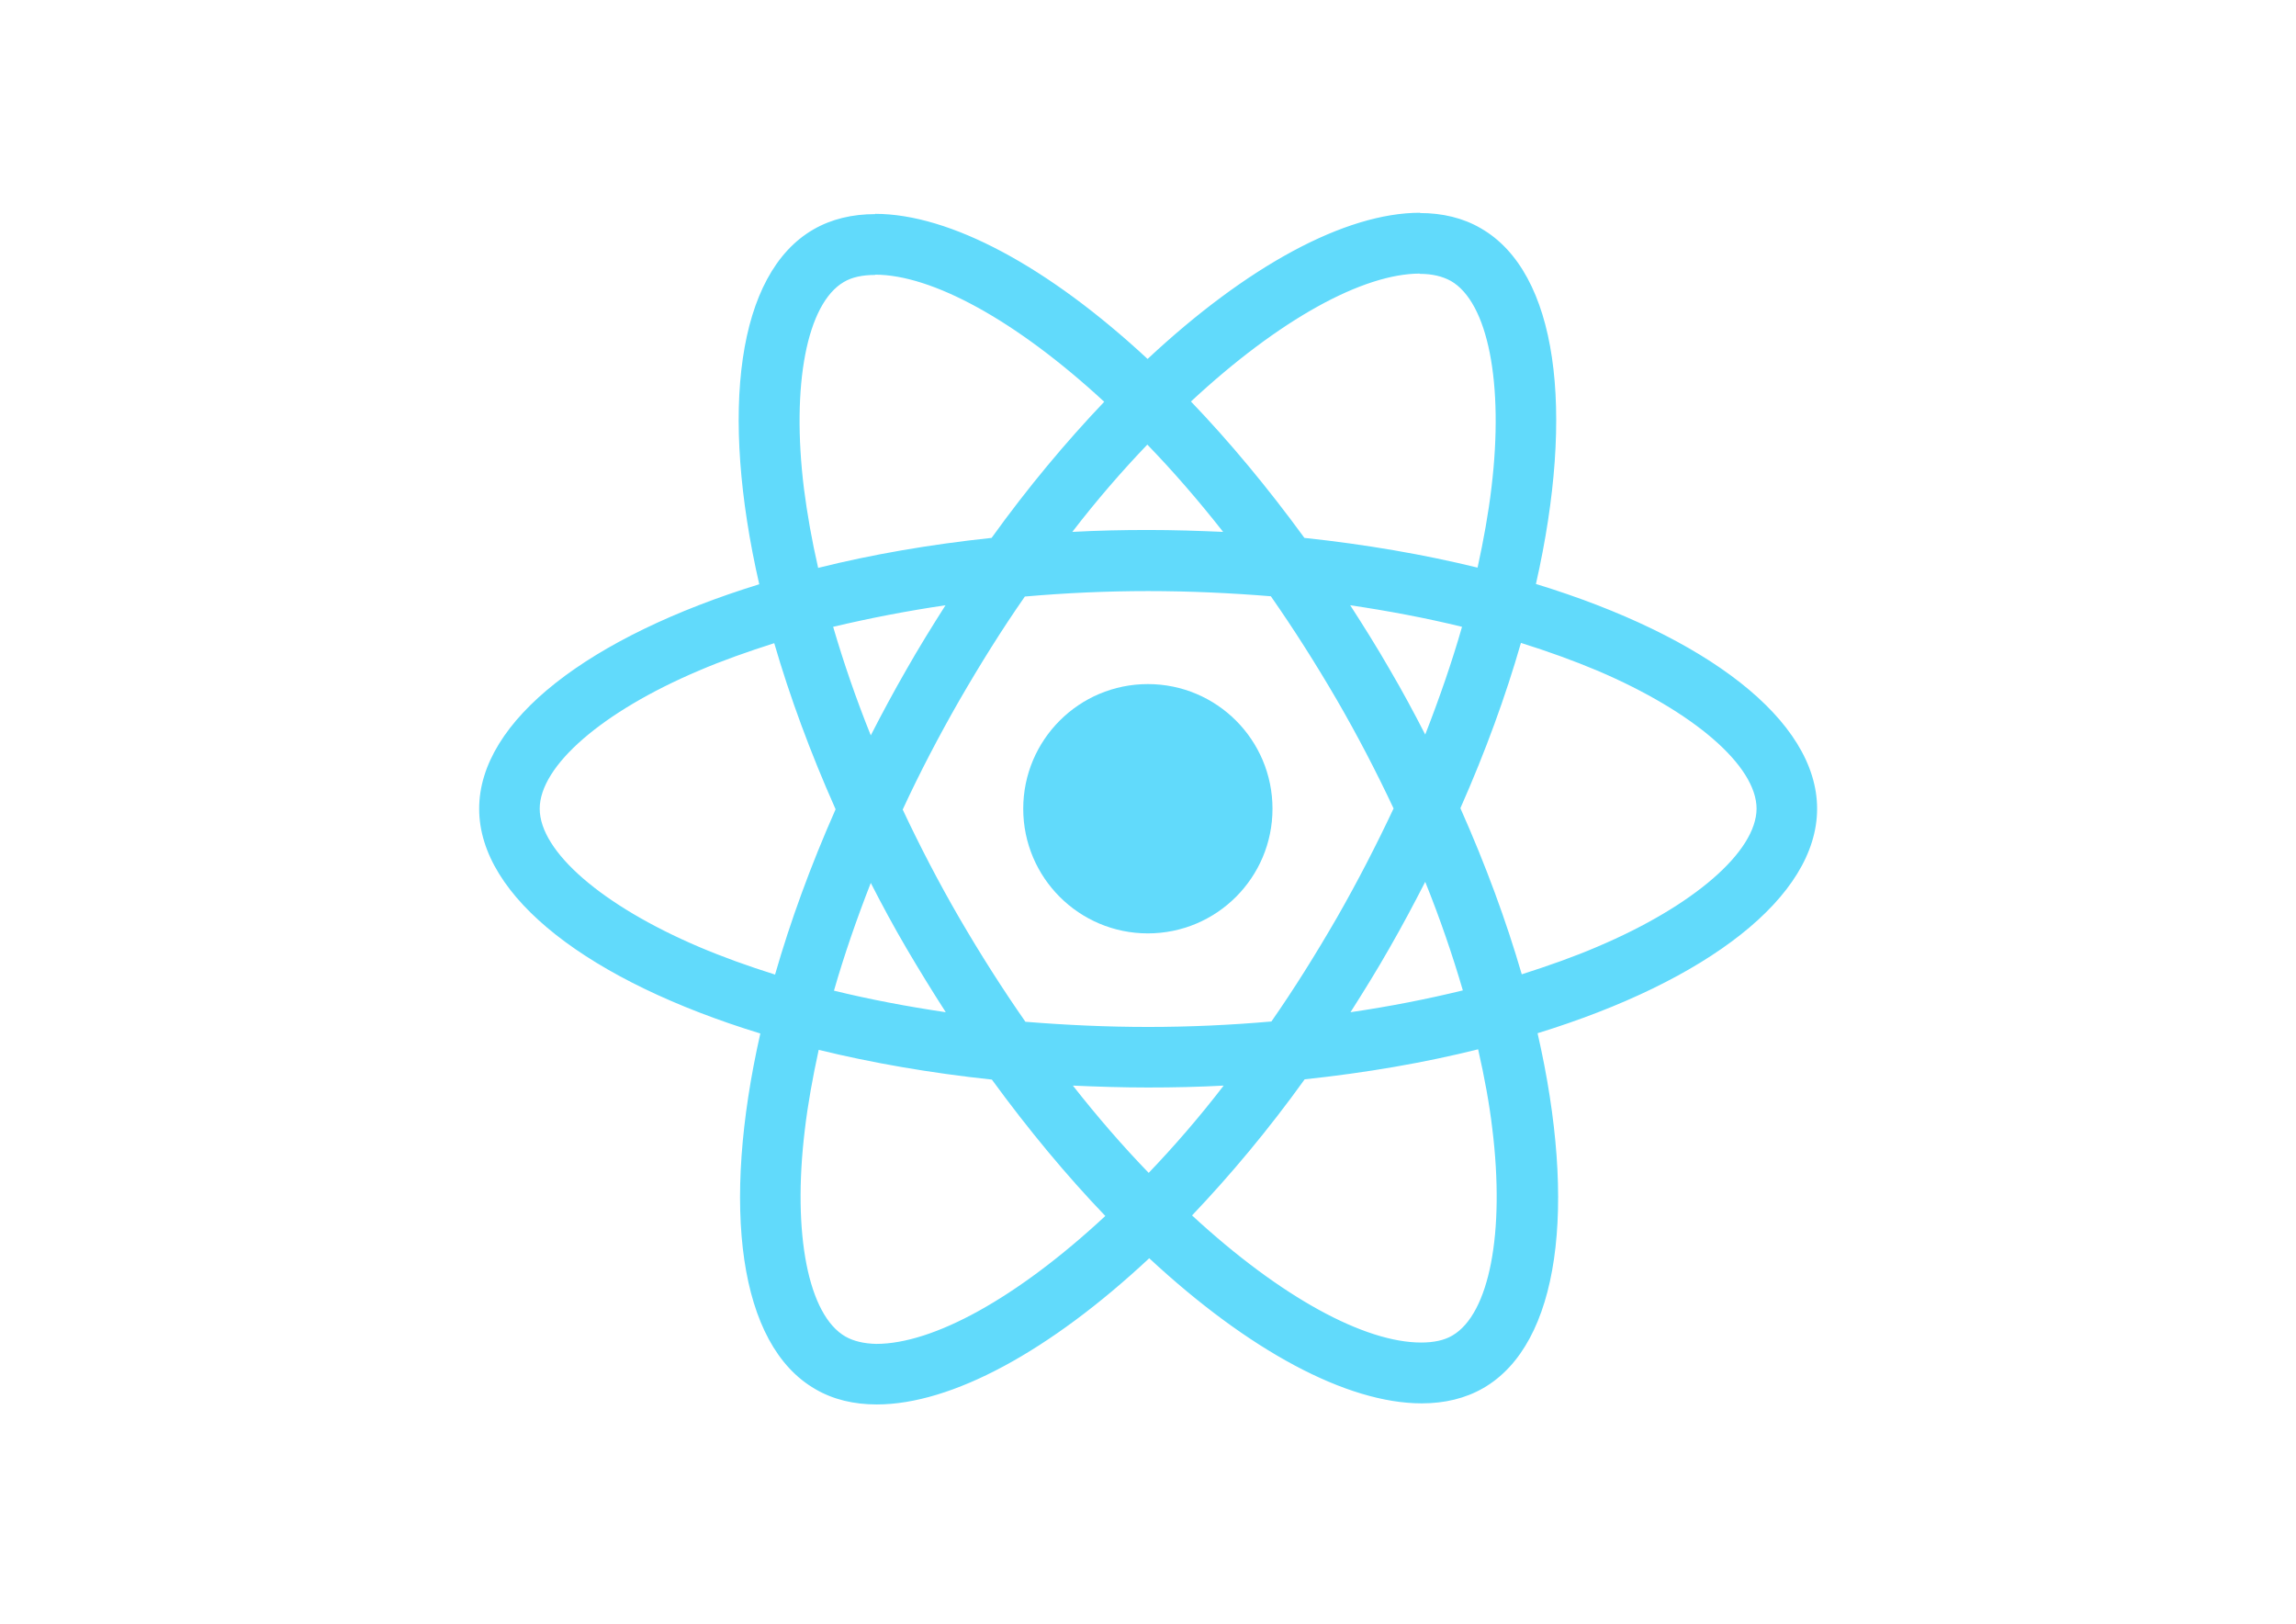
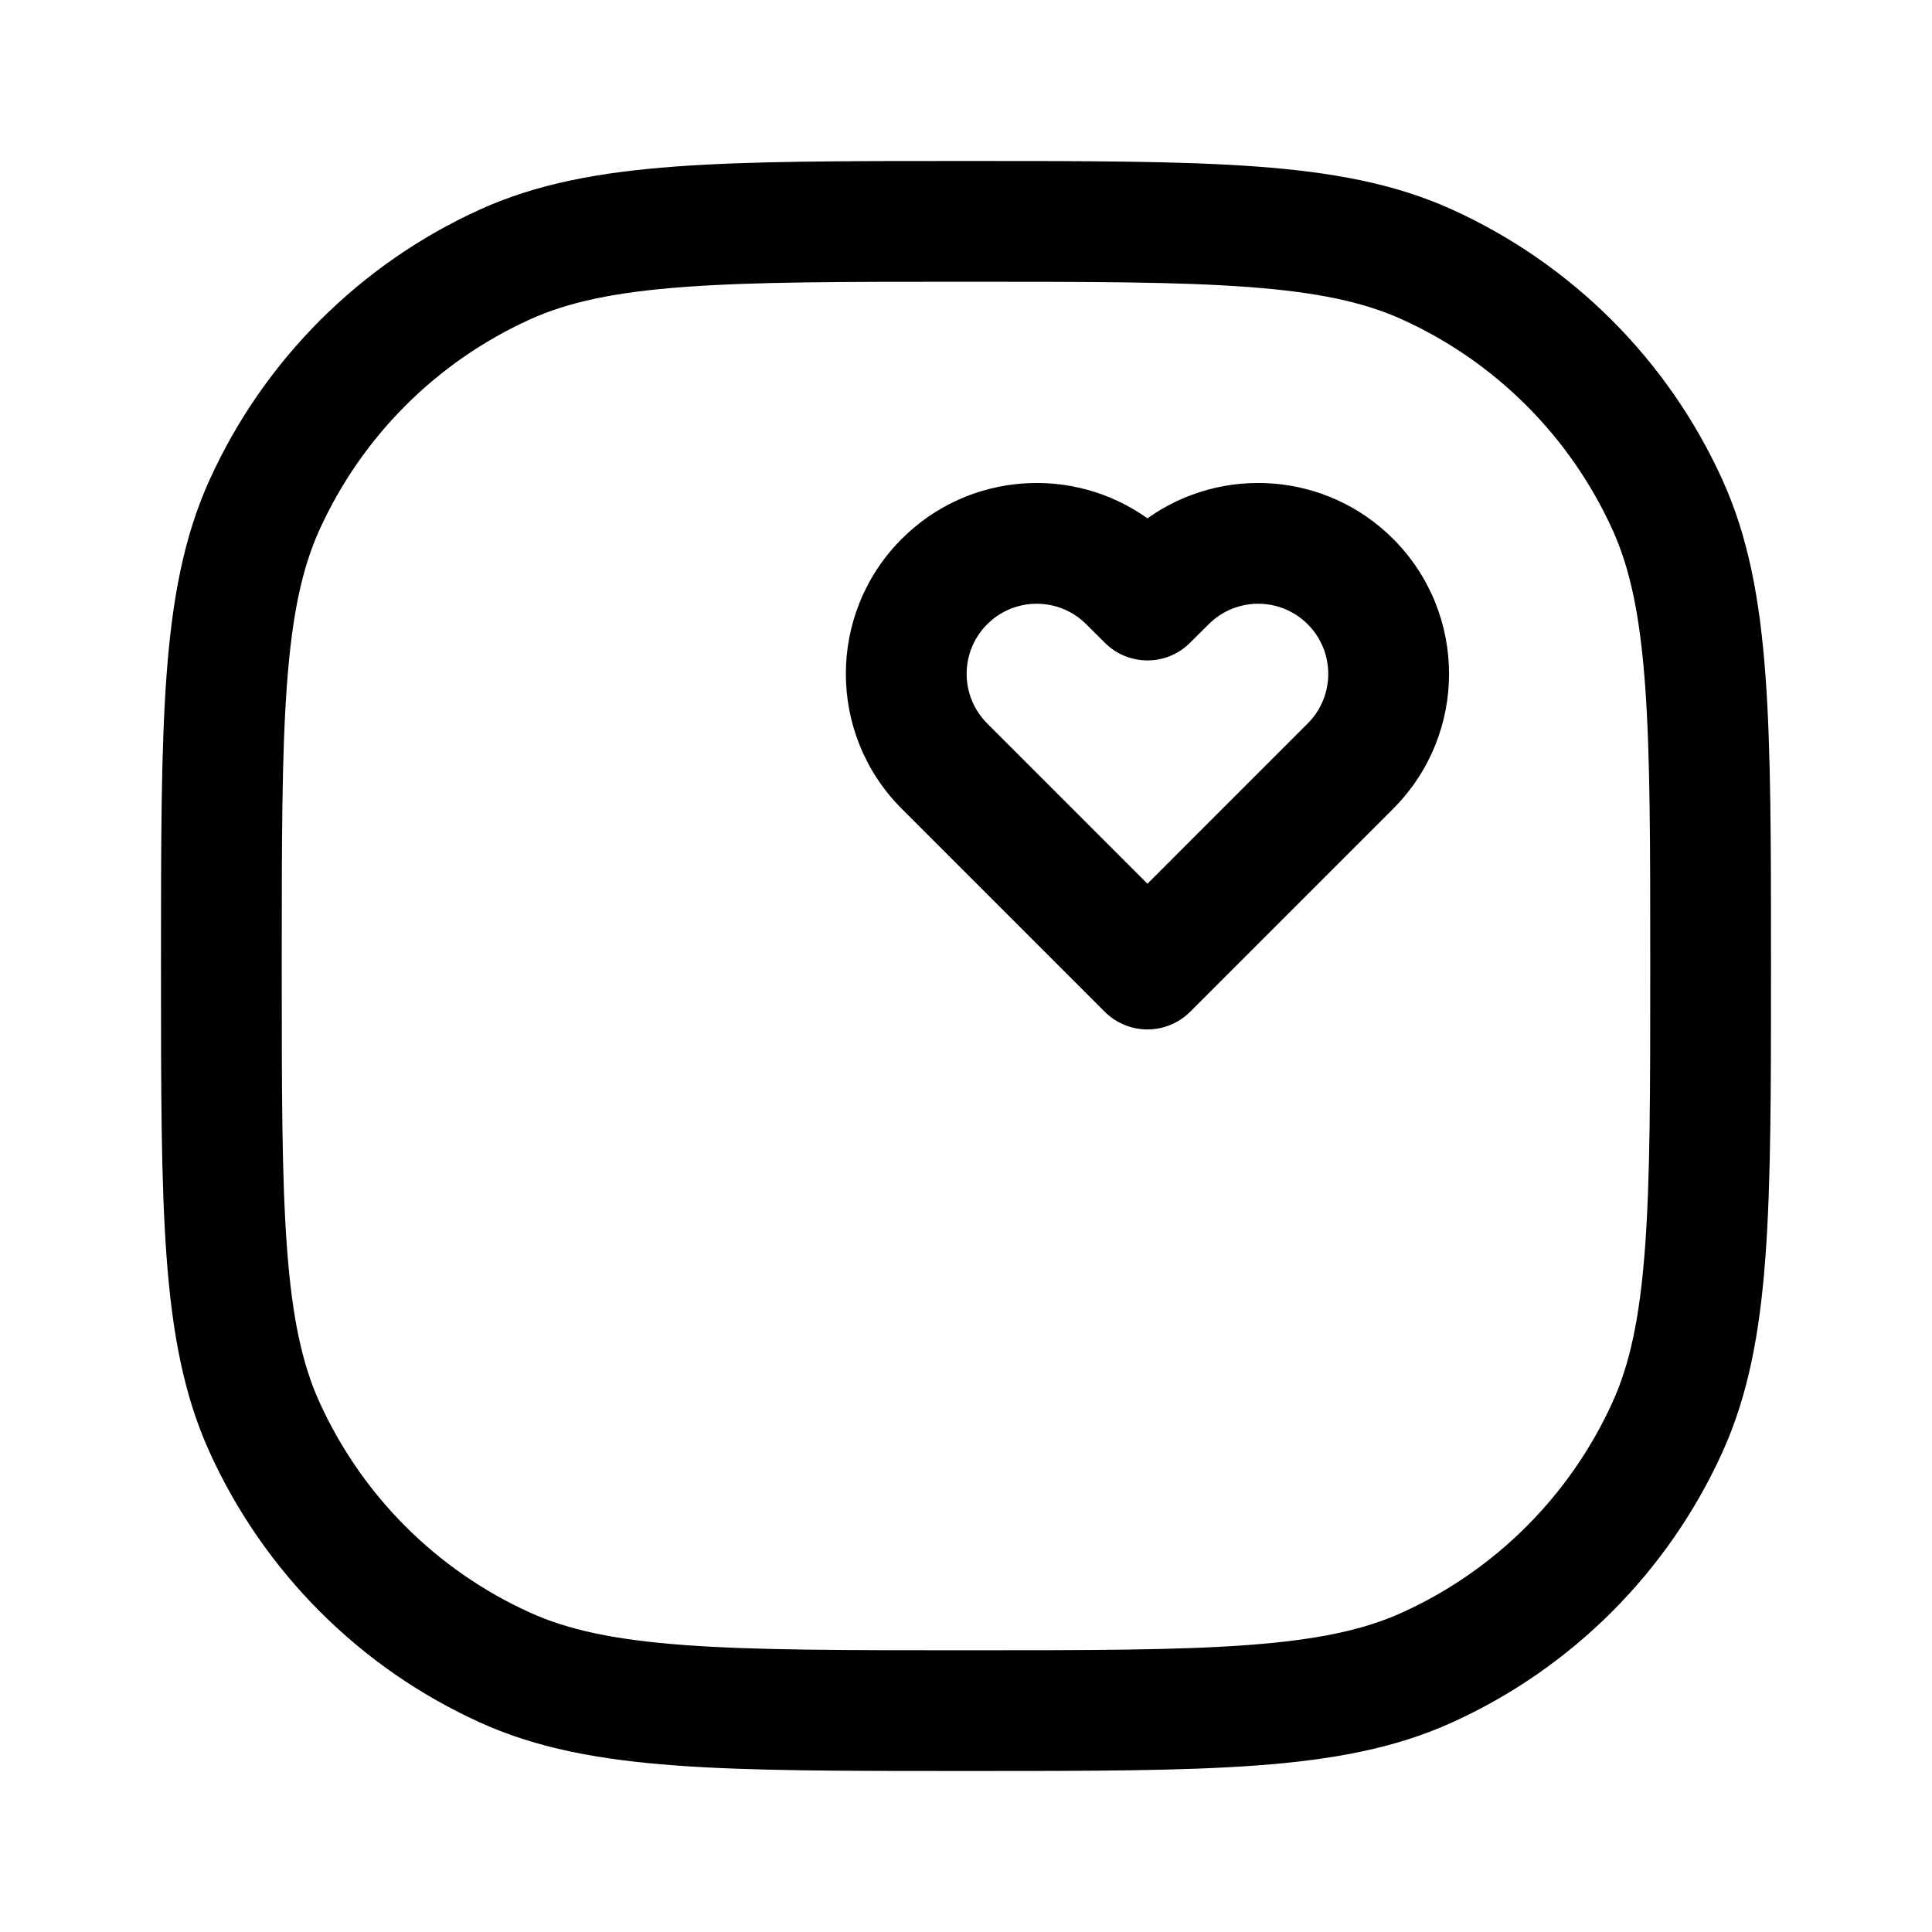
- <svg xmlns="http://www.w3.org/2000/svg" viewBox="0 0 841.9 595.3">
-   <g fill="#61DAFB">
-     <path d="M666.3 296.5c0-32.5-40.7-63.3-103.1-82.4 14.4-63.6 8-114.2-20.2-130.4-6.5-3.8-14.1-5.6-22.4-5.6v22.3c4.6 0 8.3.9 11.4 2.6 13.6 7.8 19.5 37.5 14.9 75.7-1.1 9.4-2.9 19.3-5.1 29.4-19.6-4.8-41-8.5-63.5-10.9-13.5-18.5-27.5-35.3-41.6-50 32.6-30.3 63.2-46.9 84-46.9V78c-27.5 0-63.5 19.6-99.9 53.6-36.4-33.8-72.4-53.2-99.9-53.2v22.3c20.7 0 51.4 16.5 84 46.6-14 14.7-28 31.4-41.3 49.9-22.6 2.4-44 6.1-63.6 11-2.3-10-4-19.7-5.2-29-4.7-38.2 1.1-67.9 14.6-75.8 3-1.8 6.9-2.6 11.5-2.6V78.5c-8.4 0-16 1.8-22.6 5.6-28.1 16.2-34.4 66.7-19.9 130.1-62.2 19.2-102.7 49.9-102.7 82.3 0 32.5 40.7 63.3 103.1 82.4-14.4 63.6-8 114.2 20.2 130.4 6.5 3.8 14.1 5.6 22.5 5.6 27.5 0 63.5-19.6 99.9-53.6 36.4 33.8 72.4 53.2 99.9 53.2 8.4 0 16-1.8 22.6-5.6 28.1-16.2 34.4-66.7 19.9-130.1 62-19.1 102.5-49.9 102.5-82.3zm-130.2-66.7c-3.7 12.9-8.3 26.2-13.5 39.5-4.1-8-8.4-16-13.1-24-4.6-8-9.5-15.8-14.4-23.4 14.2 2.1 27.9 4.7 41 7.9zm-45.8 106.5c-7.8 13.5-15.8 26.3-24.1 38.2-14.9 1.3-30 2-45.2 2-15.1 0-30.2-.7-45-1.9-8.3-11.9-16.4-24.6-24.2-38-7.6-13.1-14.5-26.4-20.8-39.8 6.2-13.4 13.2-26.8 20.7-39.9 7.8-13.5 15.8-26.3 24.1-38.2 14.9-1.3 30-2 45.2-2 15.1 0 30.2.7 45 1.9 8.3 11.9 16.4 24.6 24.2 38 7.6 13.1 14.5 26.4 20.8 39.8-6.3 13.4-13.2 26.8-20.7 39.9zm32.3-13c5.4 13.4 10 26.8 13.8 39.8-13.1 3.2-26.9 5.9-41.2 8 4.9-7.7 9.8-15.6 14.4-23.7 4.6-8 8.9-16.1 13-24.1zM421.2 430c-9.3-9.6-18.6-20.3-27.8-32 9 .4 18.2.7 27.5.7 9.4 0 18.7-.2 27.8-.7-9 11.7-18.3 22.4-27.5 32zm-74.4-58.9c-14.2-2.1-27.9-4.7-41-7.9 3.7-12.9 8.3-26.2 13.5-39.5 4.1 8 8.4 16 13.1 24 4.7 8 9.5 15.8 14.4 23.4zM420.7 163c9.3 9.6 18.6 20.3 27.8 32-9-.4-18.2-.7-27.5-.7-9.4 0-18.7.2-27.8.7 9-11.7 18.3-22.4 27.5-32zm-74 58.9c-4.9 7.7-9.8 15.6-14.4 23.7-4.6 8-8.9 16-13 24-5.4-13.4-10-26.8-13.8-39.8 13.1-3.1 26.9-5.8 41.2-7.9zm-90.5 125.2c-35.4-15.1-58.3-34.9-58.3-50.6 0-15.7 22.9-35.6 58.3-50.6 8.6-3.7 18-7 27.7-10.1 5.7 19.6 13.2 40 22.5 60.9-9.2 20.8-16.6 41.1-22.2 60.6-9.9-3.1-19.3-6.5-28-10.2zM310 490c-13.6-7.8-19.5-37.5-14.9-75.7 1.1-9.4 2.9-19.3 5.1-29.4 19.6 4.8 41 8.5 63.5 10.9 13.5 18.5 27.5 35.3 41.6 50-32.6 30.3-63.2 46.9-84 46.9-4.5-.1-8.3-1-11.3-2.7zm237.2-76.2c4.7 38.2-1.1 67.9-14.6 75.8-3 1.8-6.9 2.6-11.5 2.6-20.7 0-51.4-16.5-84-46.6 14-14.7 28-31.4 41.3-49.9 22.6-2.4 44-6.1 63.6-11 2.3 10.1 4.1 19.8 5.2 29.1zm38.5-66.7c-8.6 3.7-18 7-27.7 10.1-5.7-19.6-13.2-40-22.5-60.9 9.2-20.8 16.6-41.1 22.2-60.6 9.9 3.1 19.3 6.5 28.1 10.2 35.4 15.1 58.3 34.9 58.3 50.6-.1 15.7-23 35.6-58.4 50.6zM320.8 78.4z" />
-     <circle cx="420.9" cy="296.5" r="45.7" />
-     <path d="M520.5 78.1z" />
-   </g>
+ <svg xmlns="http://www.w3.org/2000/svg" width="24" height="24" viewBox="0 0 24 24" fill="none">
+   <path fill-rule="evenodd" clip-rule="evenodd" d="M11.969 2H12.031C13.52 2 14.679 2 15.612 2.069C16.559 2.139 17.332 2.283 18.036 2.602C19.527 3.278 20.723 4.473 21.398 5.964C21.717 6.668 21.861 7.441 21.931 8.388C22 9.321 22 10.48 22 11.969V12.031C22 13.52 22 14.679 21.931 15.612C21.861 16.559 21.717 17.332 21.398 18.036C20.723 19.527 19.527 20.723 18.036 21.398C17.332 21.717 16.559 21.861 15.612 21.931C14.679 22 13.52 22 12.031 22H11.969C10.48 22 9.321 22 8.388 21.931C7.441 21.861 6.668 21.717 5.964 21.398C4.473 20.723 3.278 19.527 2.602 18.036C2.283 17.332 2.139 16.559 2.069 15.612C2 14.679 2 13.52 2 12.031V11.969C2 10.48 2 9.321 2.069 8.388C2.139 7.441 2.283 6.668 2.602 5.964C3.278 4.473 4.473 3.278 5.964 2.602C6.668 2.283 7.441 2.139 8.388 2.069C9.321 2 10.48 2 11.969 2ZM8.498 3.565C7.635 3.629 7.06 3.752 6.583 3.968C5.423 4.494 4.494 5.423 3.968 6.583C3.752 7.06 3.629 7.635 3.565 8.498C3.5 9.369 3.5 10.474 3.5 12C3.5 13.526 3.5 14.63 3.565 15.502C3.629 16.365 3.752 16.94 3.968 17.417C4.494 18.577 5.423 19.506 6.583 20.032C7.06 20.248 7.635 20.371 8.498 20.435C9.369 20.5 10.474 20.5 12 20.5C13.526 20.5 14.63 20.5 15.502 20.435C16.365 20.371 16.94 20.248 17.417 20.032C18.577 19.506 19.506 18.577 20.032 17.417C20.248 16.94 20.371 16.365 20.435 15.502C20.5 14.63 20.5 13.526 20.5 12C20.5 10.474 20.5 9.369 20.435 8.498C20.371 7.635 20.248 7.06 20.032 6.583C19.506 5.423 18.577 4.494 17.417 3.968C16.94 3.752 16.365 3.629 15.502 3.565C14.63 3.5 13.526 3.5 12 3.5C10.474 3.5 9.369 3.5 8.498 3.565ZM16.245 7.755C15.905 7.415 15.354 7.415 15.014 7.755L14.784 7.984C14.644 8.125 14.453 8.204 14.254 8.204C14.055 8.204 13.864 8.125 13.724 7.984L13.494 7.755C13.154 7.415 12.603 7.415 12.263 7.755C11.923 8.095 11.923 8.646 12.263 8.987L14.254 10.978L16.245 8.987C16.585 8.647 16.585 8.095 16.245 7.755ZM14.254 6.439C15.18 5.778 16.475 5.863 17.306 6.694C18.232 7.62 18.232 9.121 17.306 10.047L14.784 12.569C14.644 12.709 14.453 12.788 14.254 12.788C14.055 12.788 13.864 12.709 13.724 12.569L11.202 10.047C10.276 9.121 10.276 7.62 11.202 6.694C12.033 5.863 13.328 5.778 14.254 6.439Z" fill="black" />
</svg>
